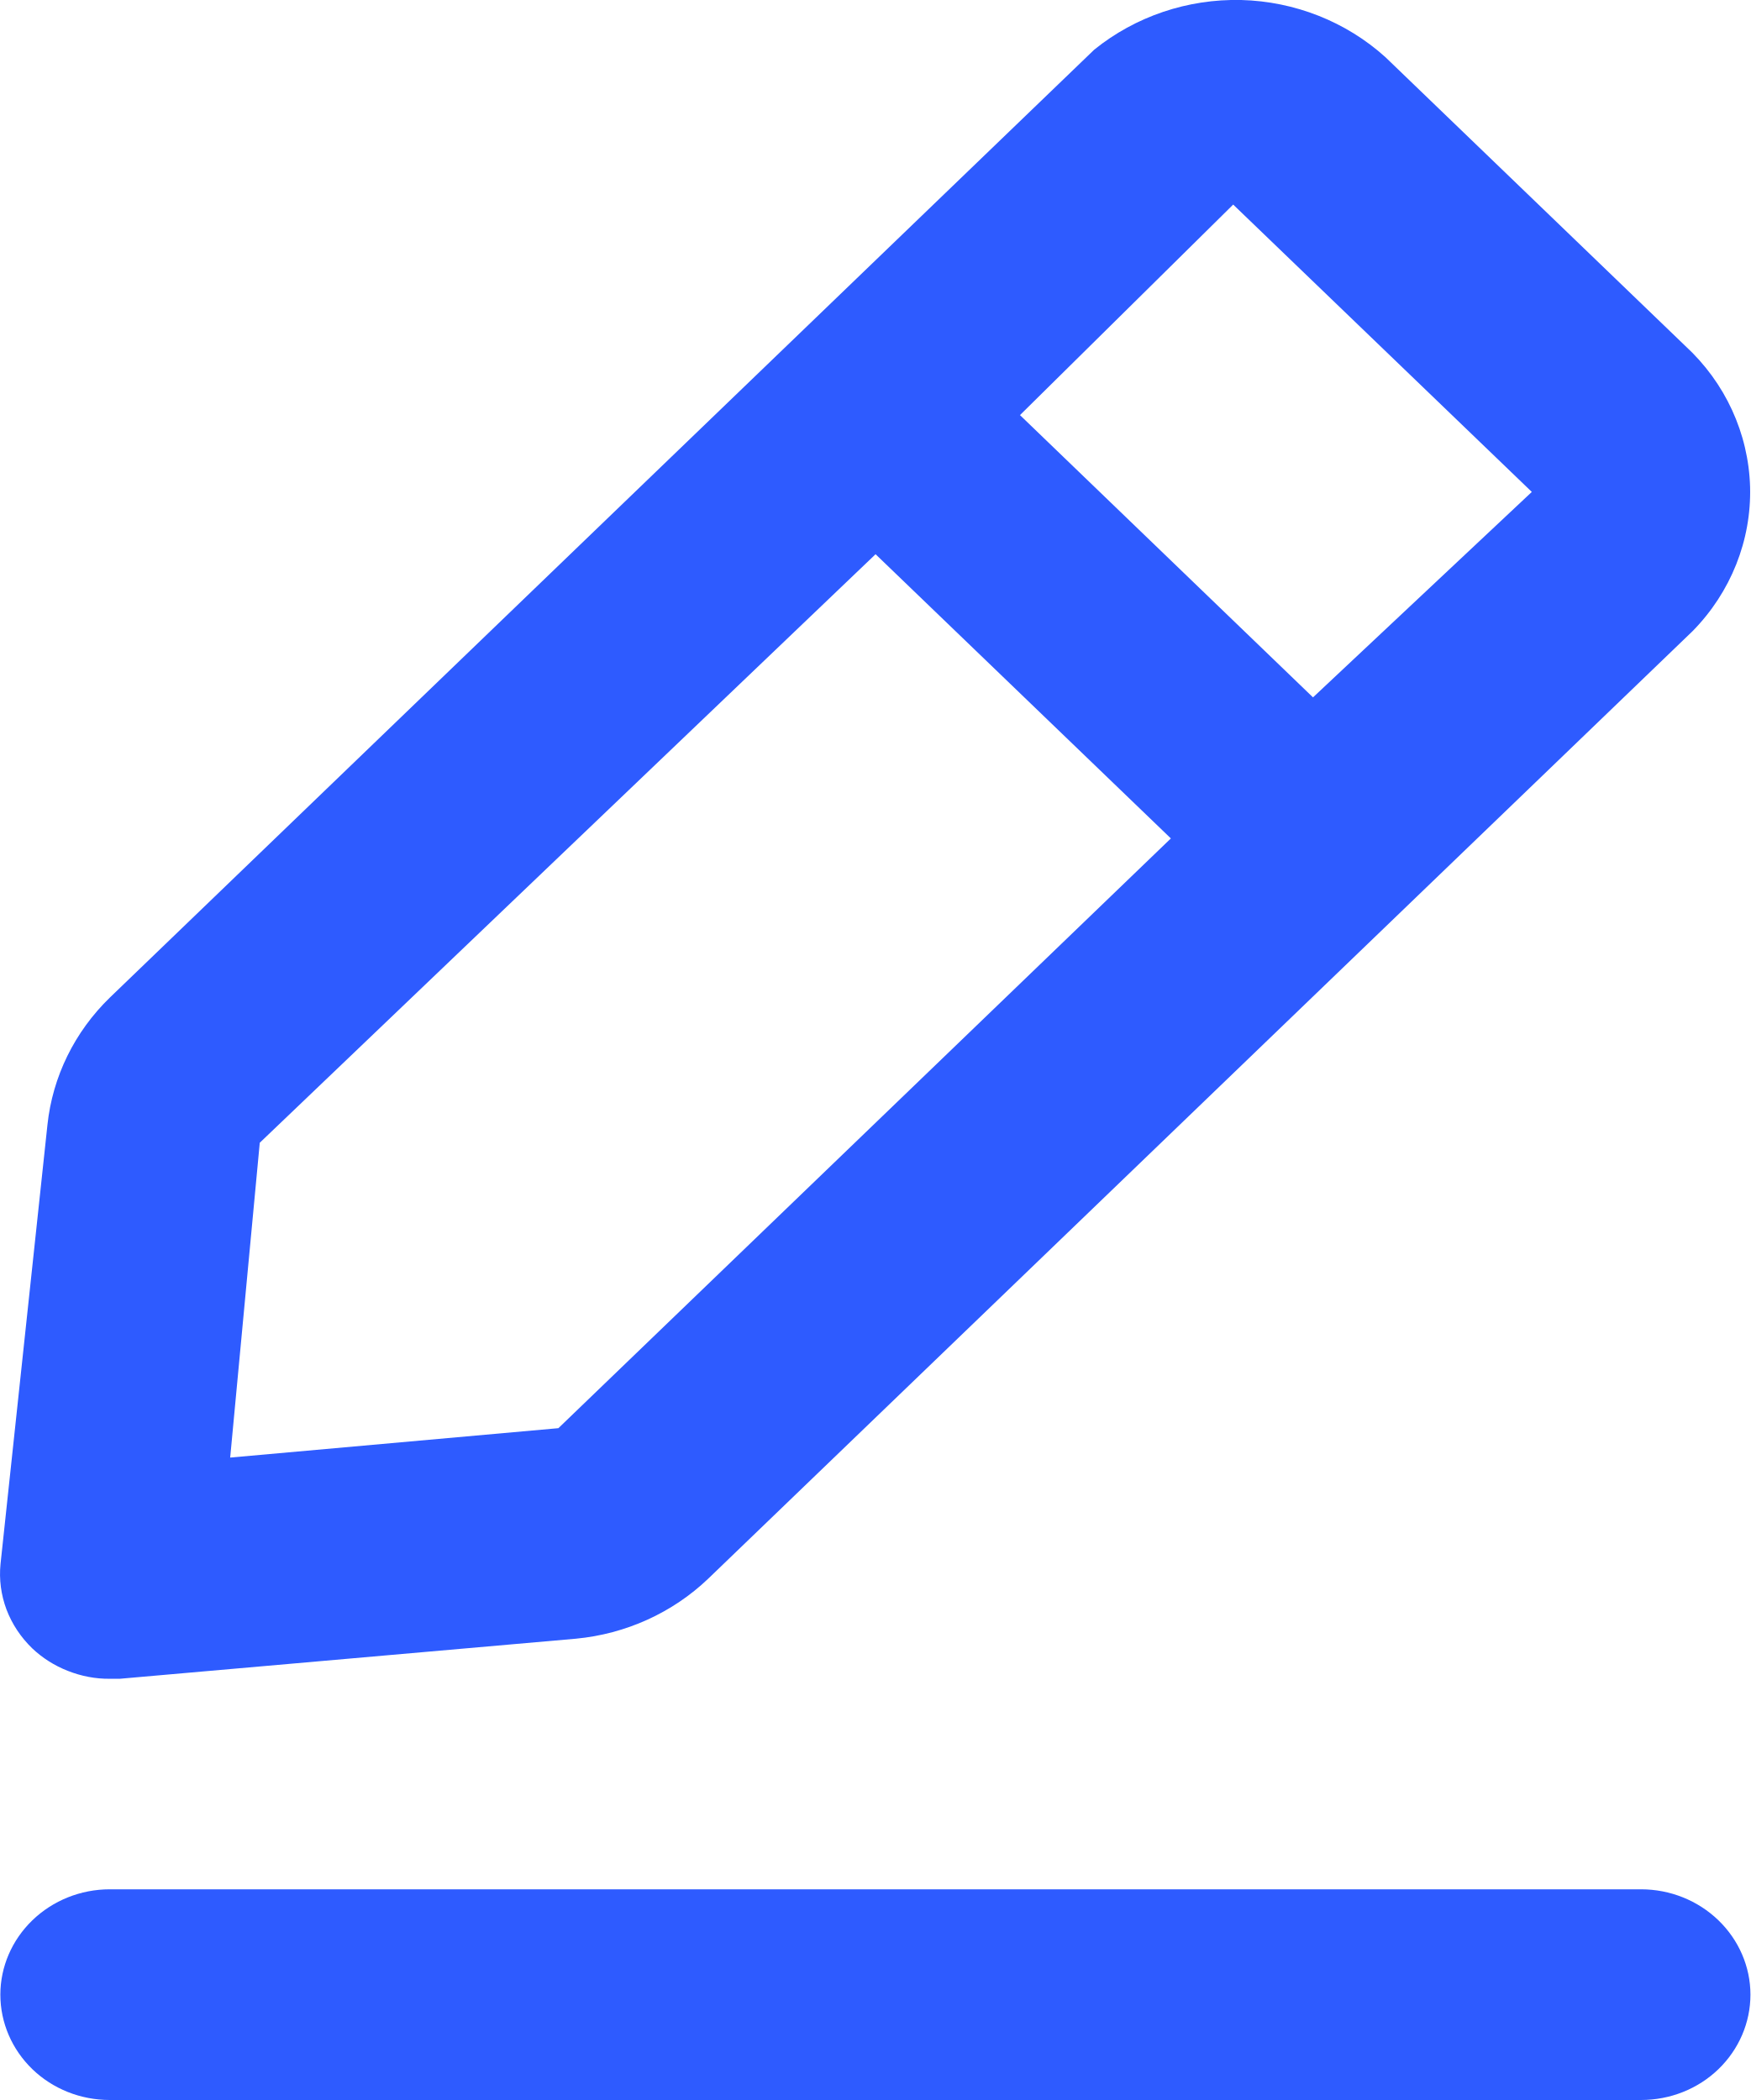
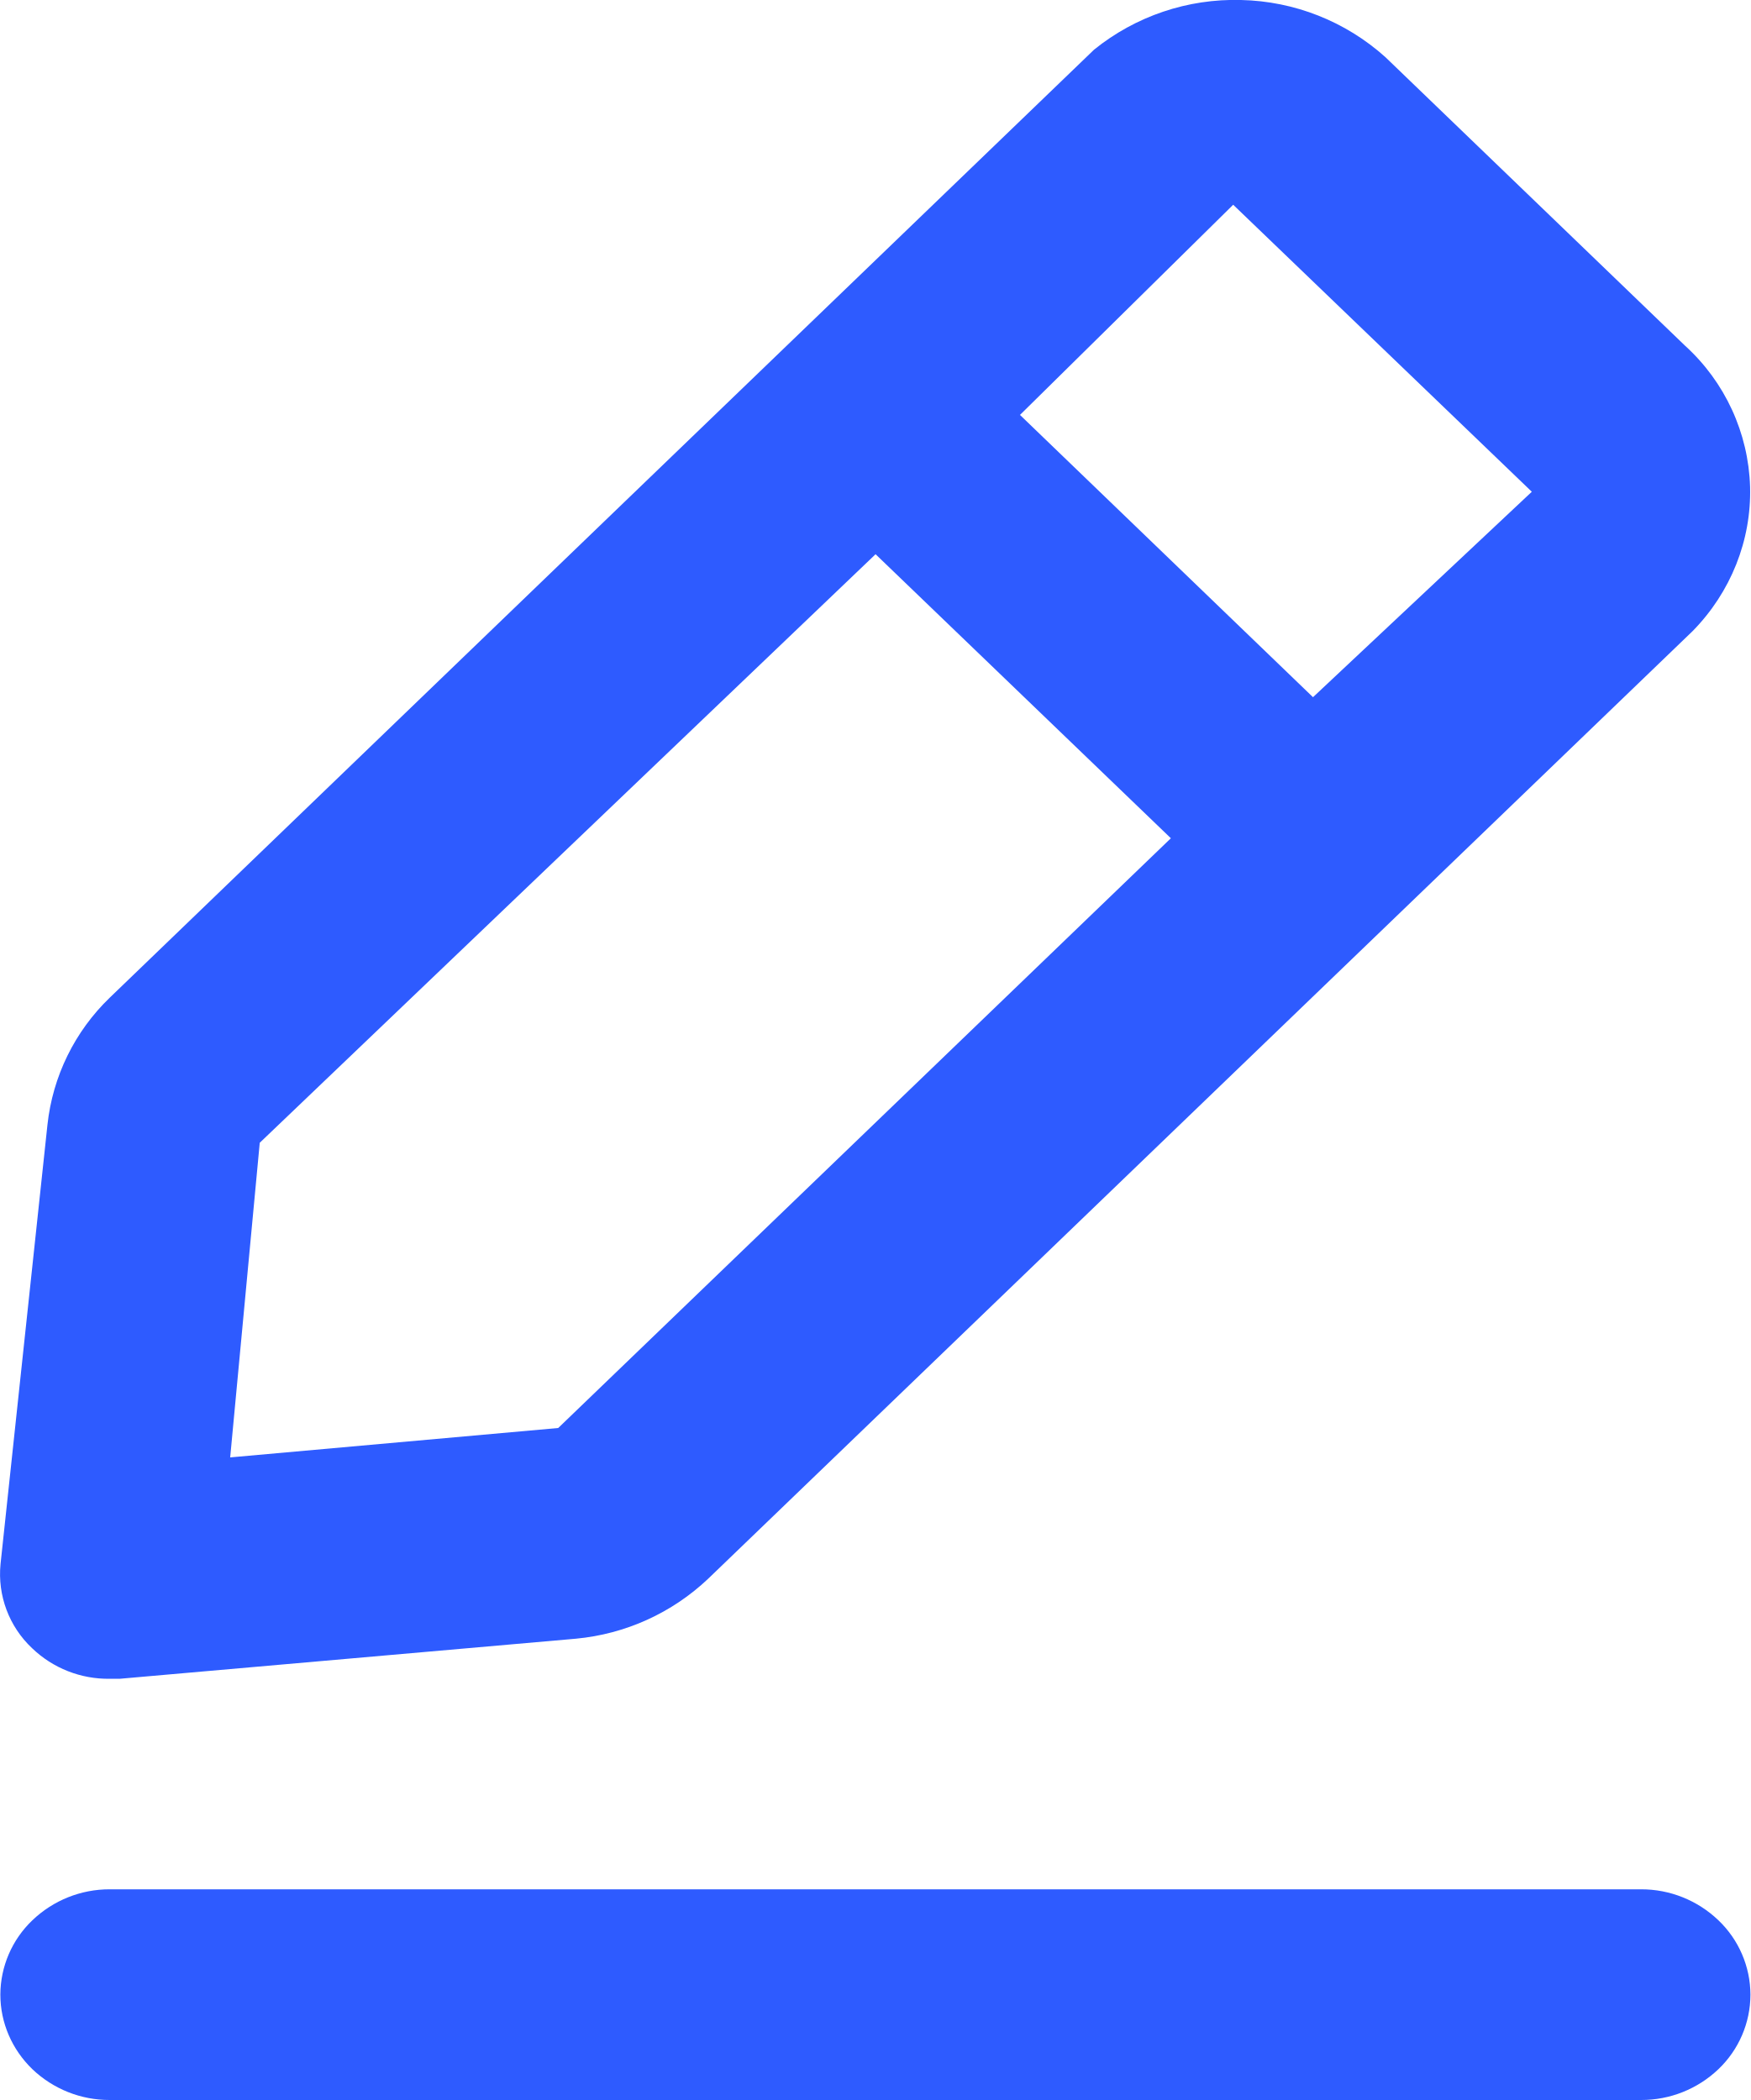
- <svg xmlns="http://www.w3.org/2000/svg" width="10" height="12" viewBox="0 0 10 12" fill="none">
-   <path d="M9.375 10.796H0.627C0.461 10.796 0.302 10.86 0.185 10.973C0.068 11.086 0.002 11.239 0.002 11.398C0.002 11.558 0.068 11.711 0.185 11.824C0.302 11.937 0.461 12 0.627 12H9.375C9.541 12 9.7 11.937 9.817 11.824C9.934 11.711 10 11.558 10 11.398C10 11.239 9.934 11.086 9.817 10.973C9.7 10.86 9.541 10.796 9.375 10.796Z" fill="#2E5BFF" />
-   <path d="M0.628 9.593H0.684L3.29 9.364C3.575 9.337 3.842 9.216 4.046 9.021L9.67 3.606C9.888 3.384 10.006 3.087 9.998 2.782C9.989 2.476 9.856 2.186 9.626 1.975L7.914 0.326C7.69 0.124 7.397 0.008 7.091 0C6.784 -0.007 6.486 0.094 6.251 0.284L0.628 5.7C0.426 5.896 0.3 6.153 0.271 6.428L0.003 8.937C-0.006 9.025 0.006 9.114 0.037 9.197C0.069 9.281 0.119 9.356 0.184 9.419C0.242 9.474 0.311 9.518 0.388 9.548C0.464 9.578 0.545 9.594 0.628 9.593ZM7.045 1.169L8.751 2.811L7.501 3.985L5.827 2.372L7.045 1.169ZM1.484 6.53L5.002 3.167L6.689 4.791L3.19 8.161L1.315 8.329L1.484 6.53Z" fill="#2E5BFF" />
+ <svg xmlns="http://www.w3.org/2000/svg" width="10" height="12" fill="none">
+   <path d="M9.375 10.796H.627a.637.637 0 00-.442.177.59.59 0 00-.183.425c0 .16.066.313.183.426A.637.637 0 00.627 12h8.748a.637.637 0 00.442-.176.59.59 0 00.183-.426.59.59 0 00-.183-.425.637.637 0 00-.442-.177zM.628 9.593h.056l2.606-.229a1.27 1.27 0 00.756-.343L9.67 3.606c.218-.222.336-.519.328-.824a1.136 1.136 0 00-.372-.807L7.914.326A1.275 1.275 0 007.09 0a1.28 1.28 0 00-.84.284L.628 5.7a1.185 1.185 0 00-.357.728l-.268 2.51a.581.581 0 00.18.48.627.627 0 00.445.175zM7.045 1.17l1.706 1.64-1.25 1.174-1.674-1.613L7.045 1.17zM1.484 6.53l3.518-3.363L6.689 4.79l-3.5 3.37-1.874.168.169-1.799z" fill="#2E5BFF" />
</svg>
